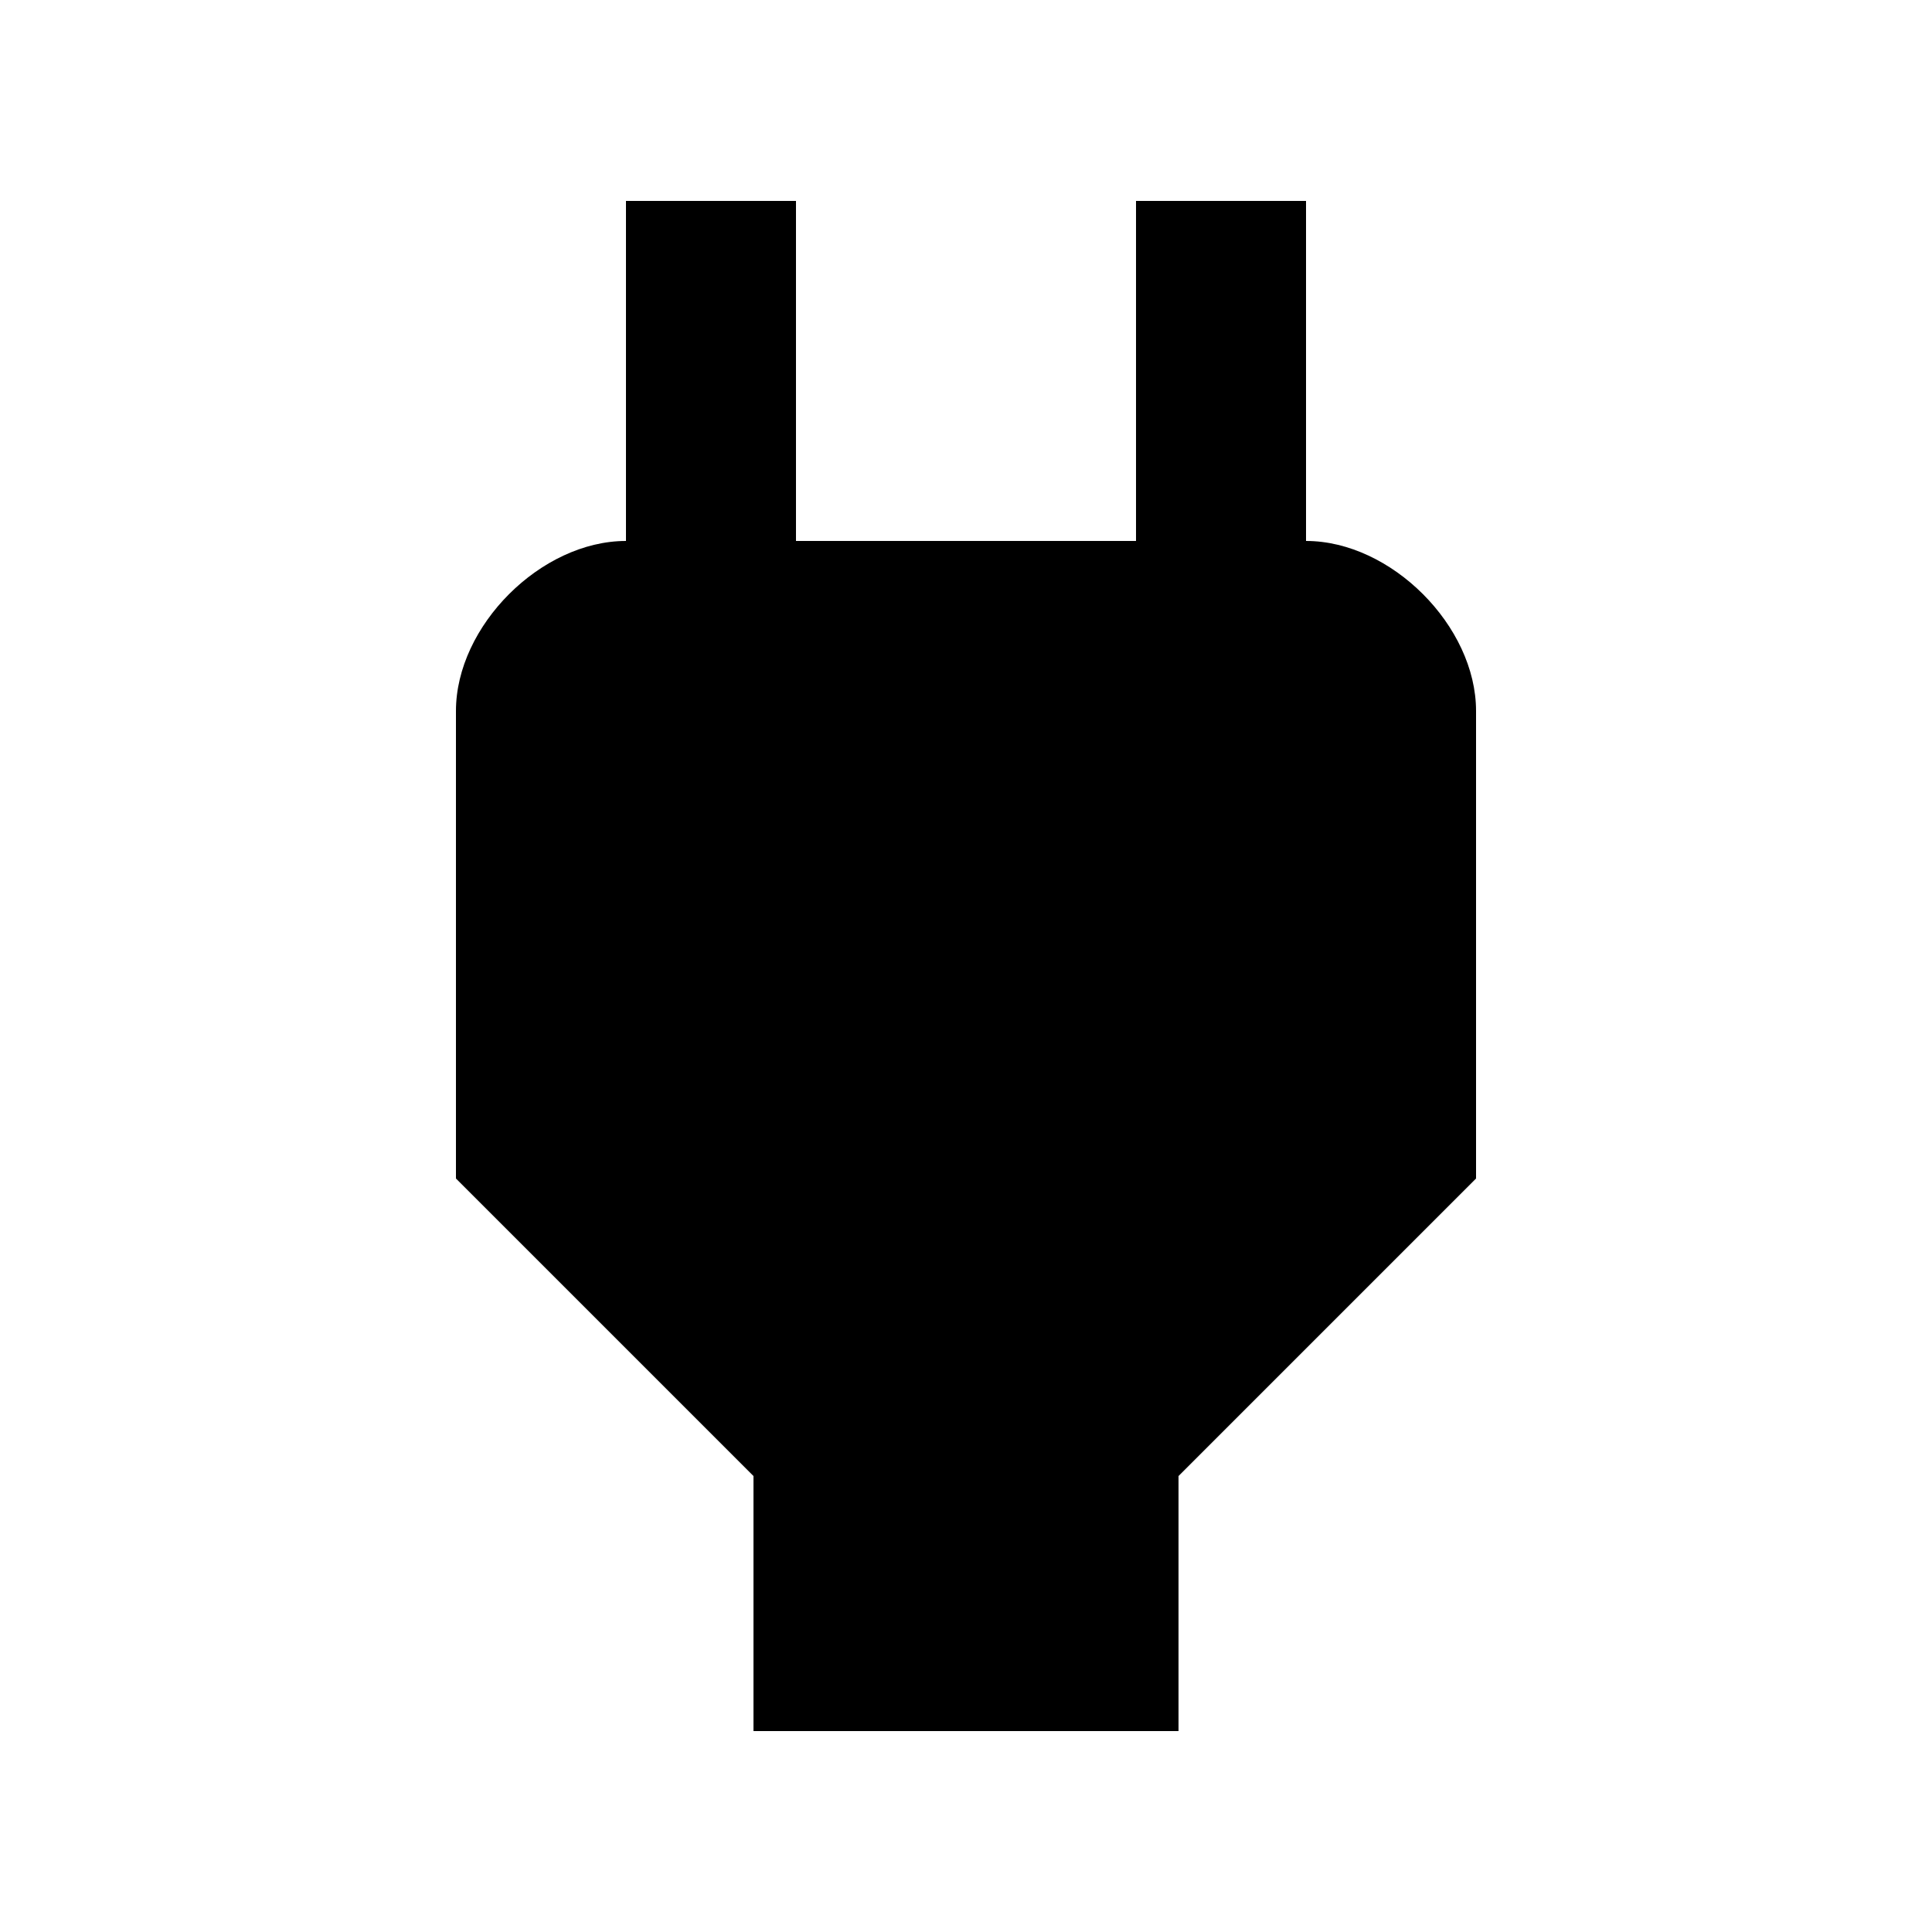
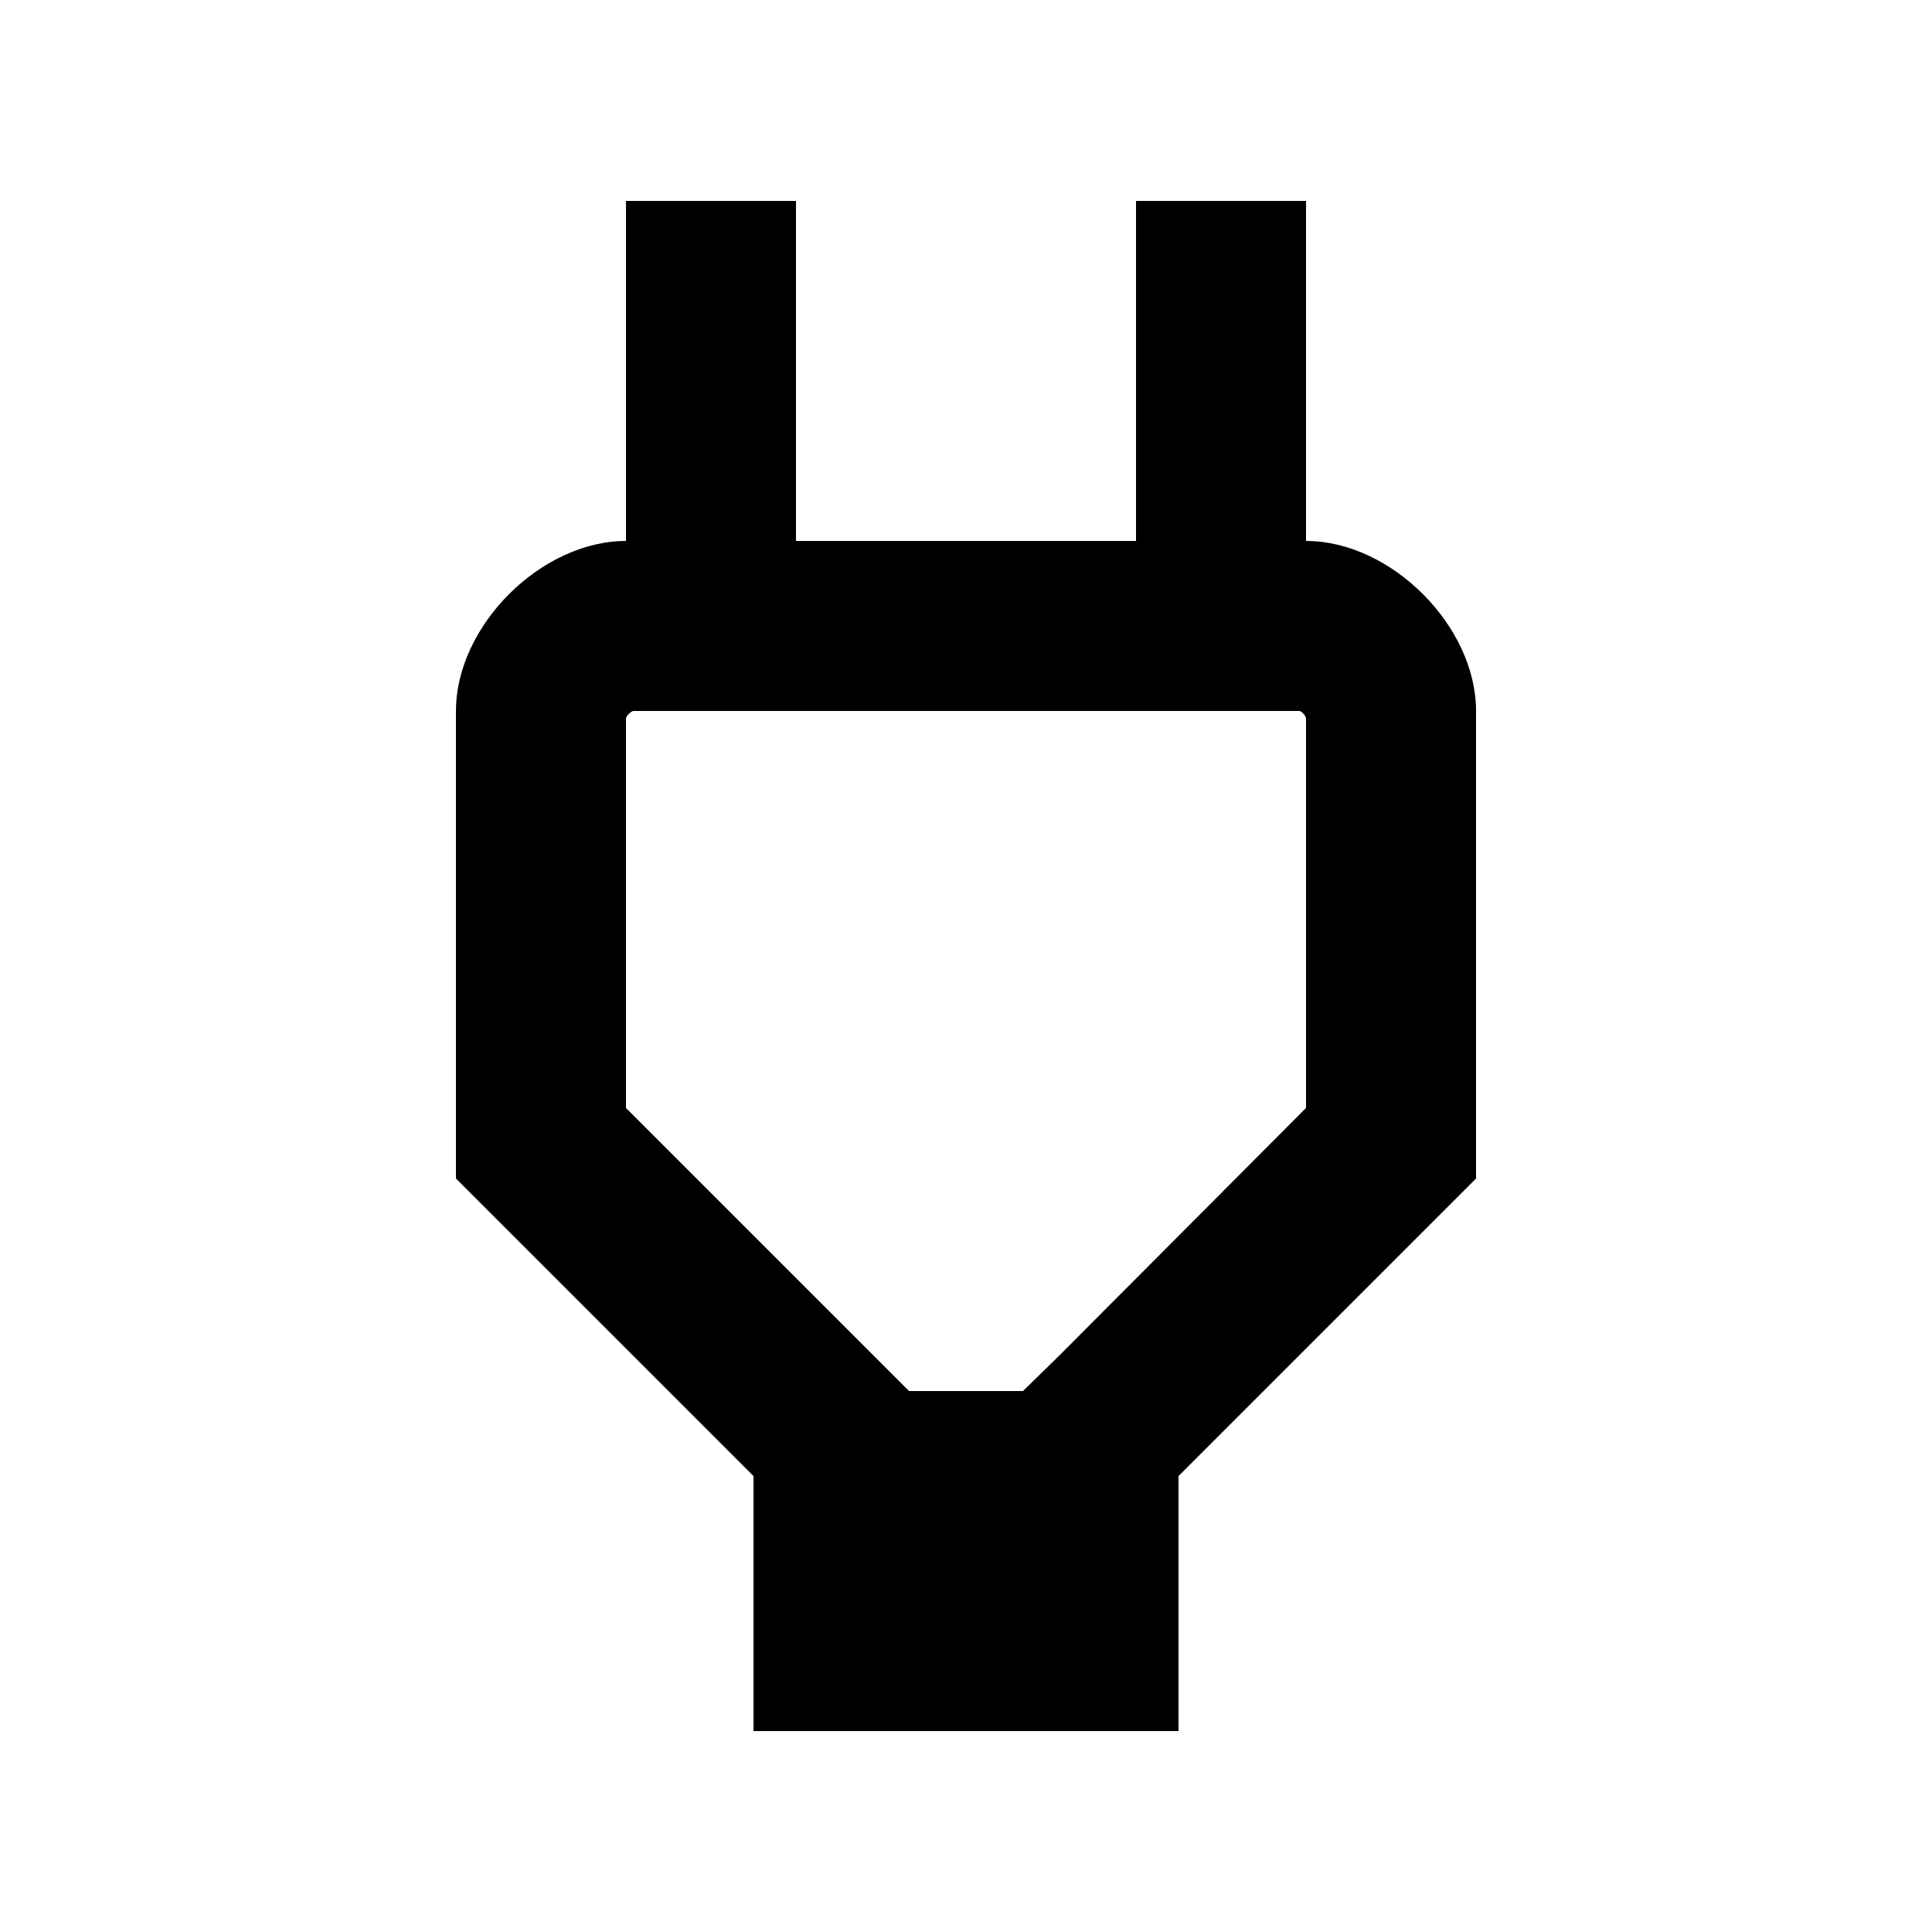
<svg xmlns="http://www.w3.org/2000/svg" width="1e3" height="1e3" version="1.1" viewBox="0 0 1e3 1e3">
-   <path d="m676 280v-176h-88v176h-176v-176h-88v176c-44 0-88 44-88 88v242l154 154v132h220v-132l154-154v-242c0-44-44-88-88-88z" stroke-width="44" />
+   <path d="m676 280v-176h-88v176h-176v-176h-88v176c-44 0-88 44-88 88v242l154 154v132h220v-132l154-154v-242c0-44-44-88-88-88m0 293.48-128.04 128.48-18.48 18.04h-58.96l-146.52-146.52v-201.52c0-1.32 2.64-3.96 3.96-3.96h344.52c1.32 0 3.52 2.64 3.52 3.96z" stroke-width="44" />
</svg>
